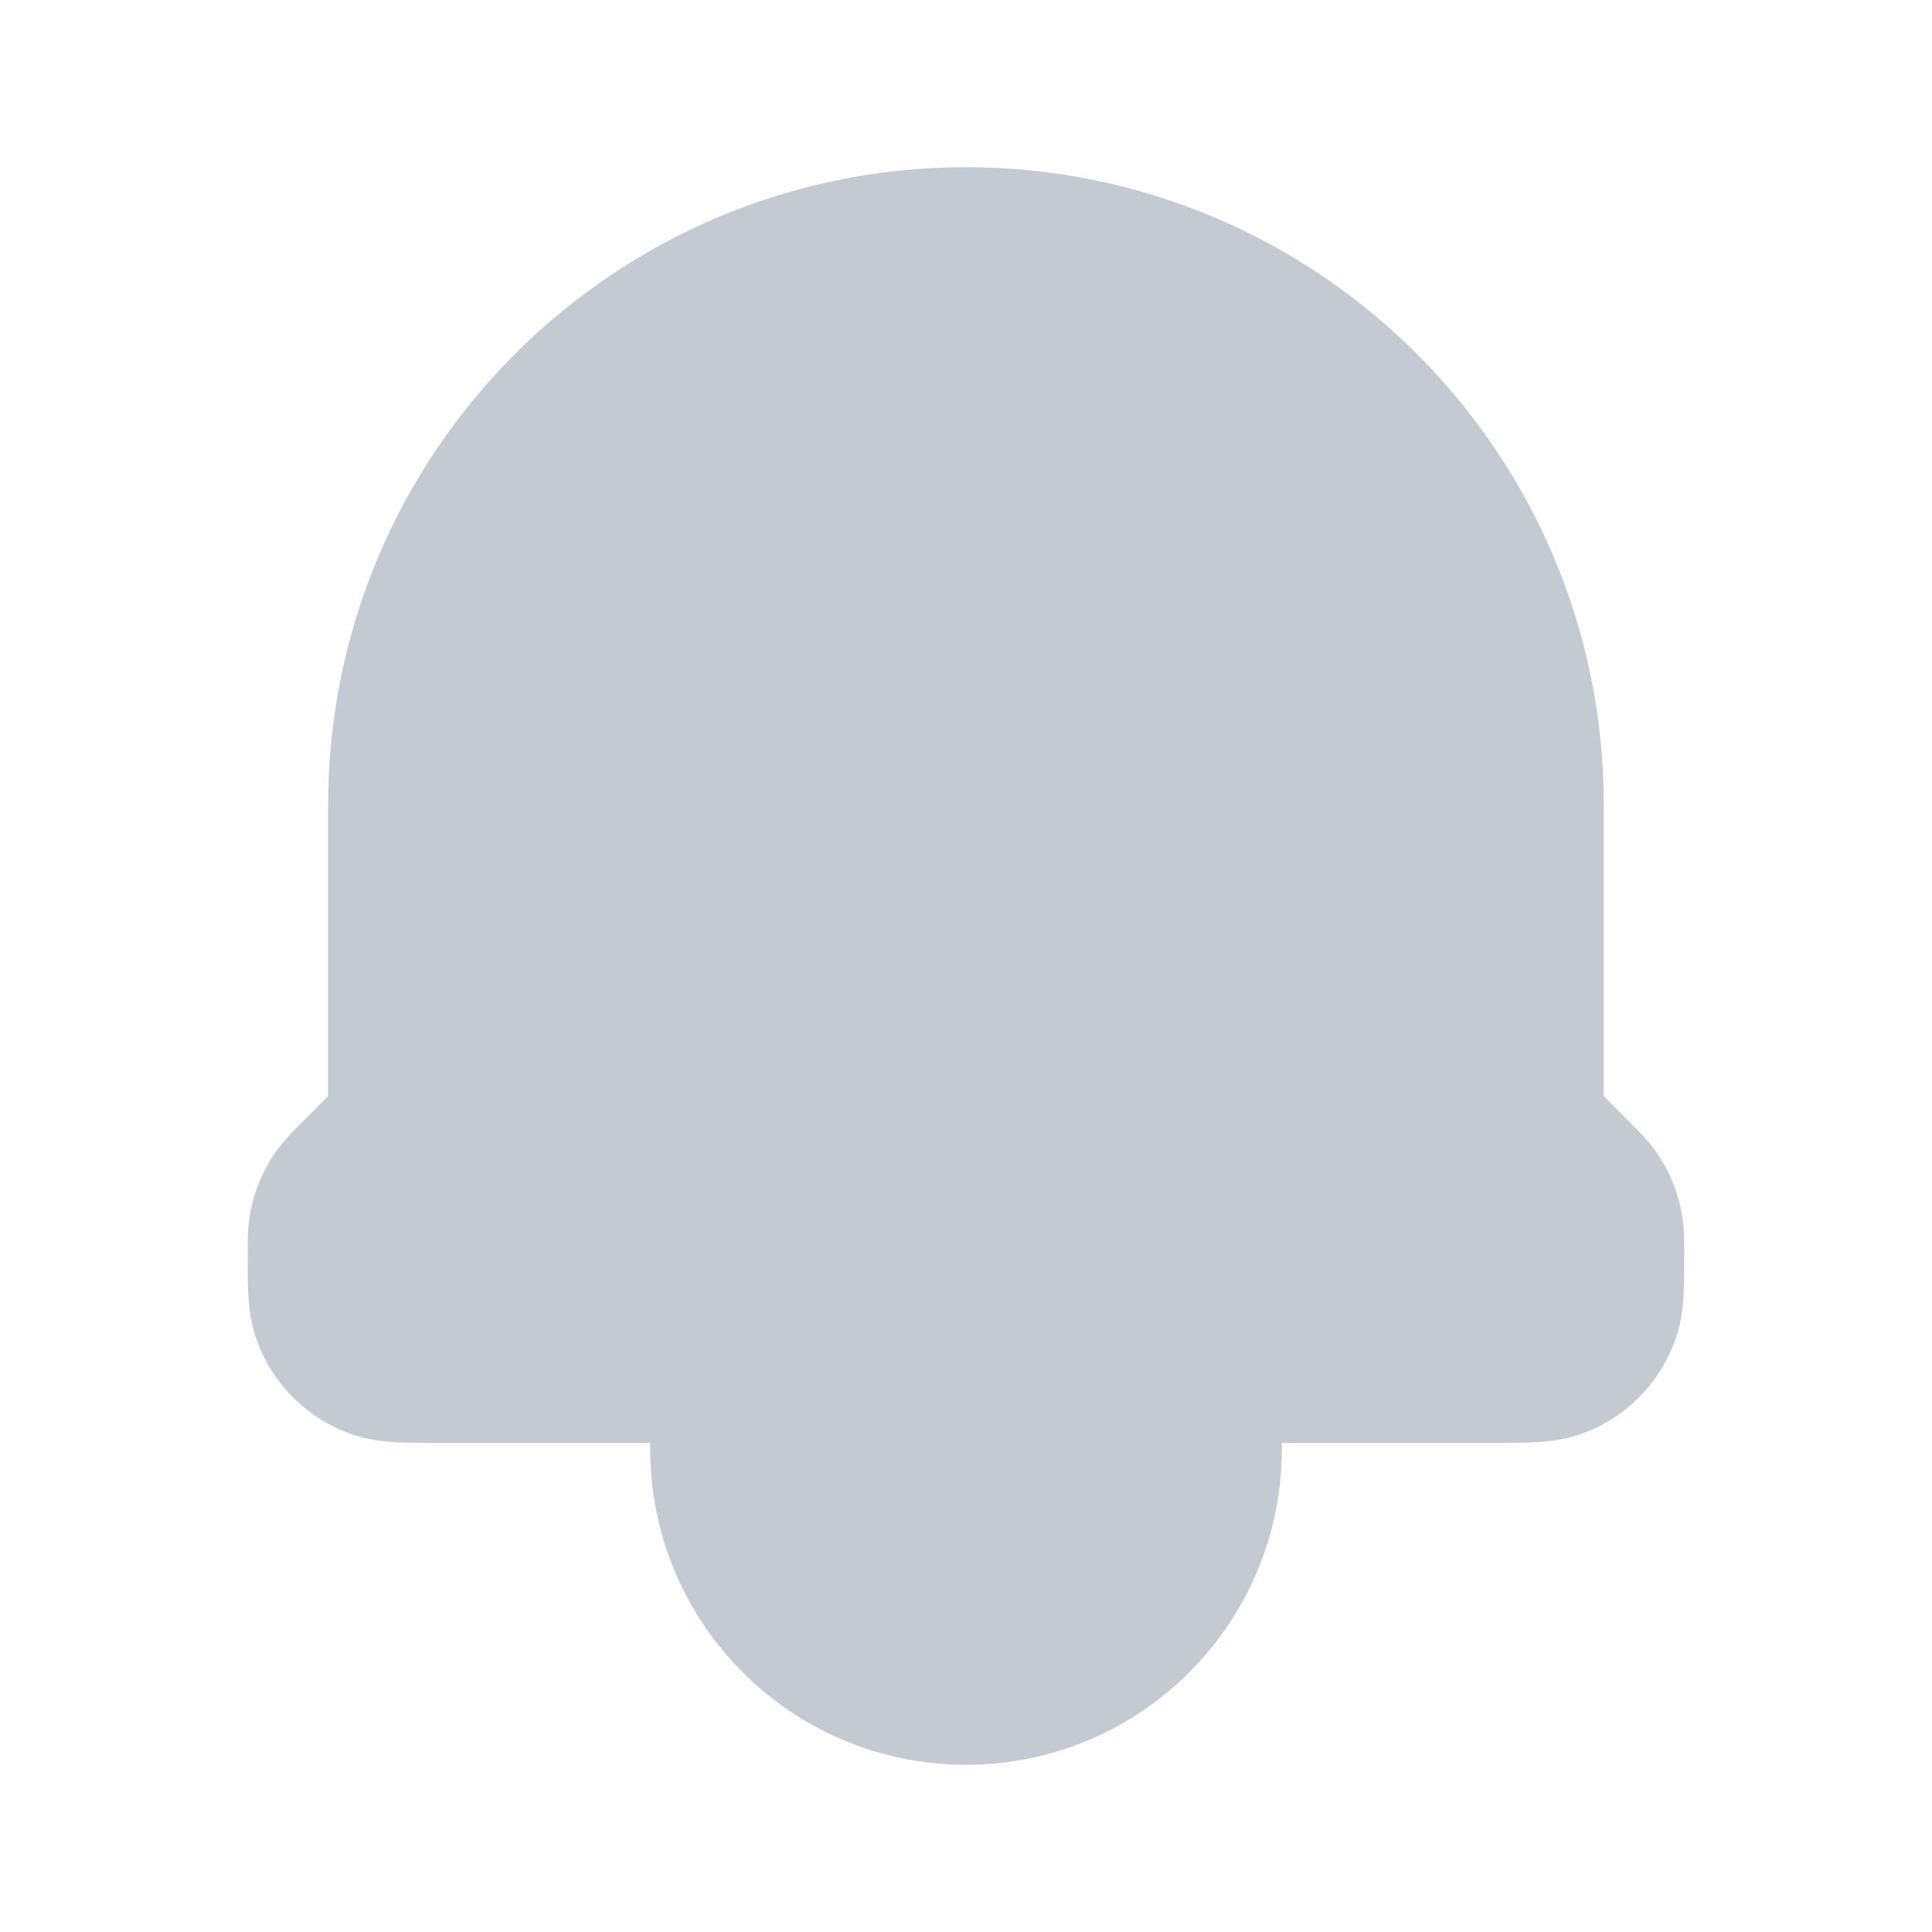
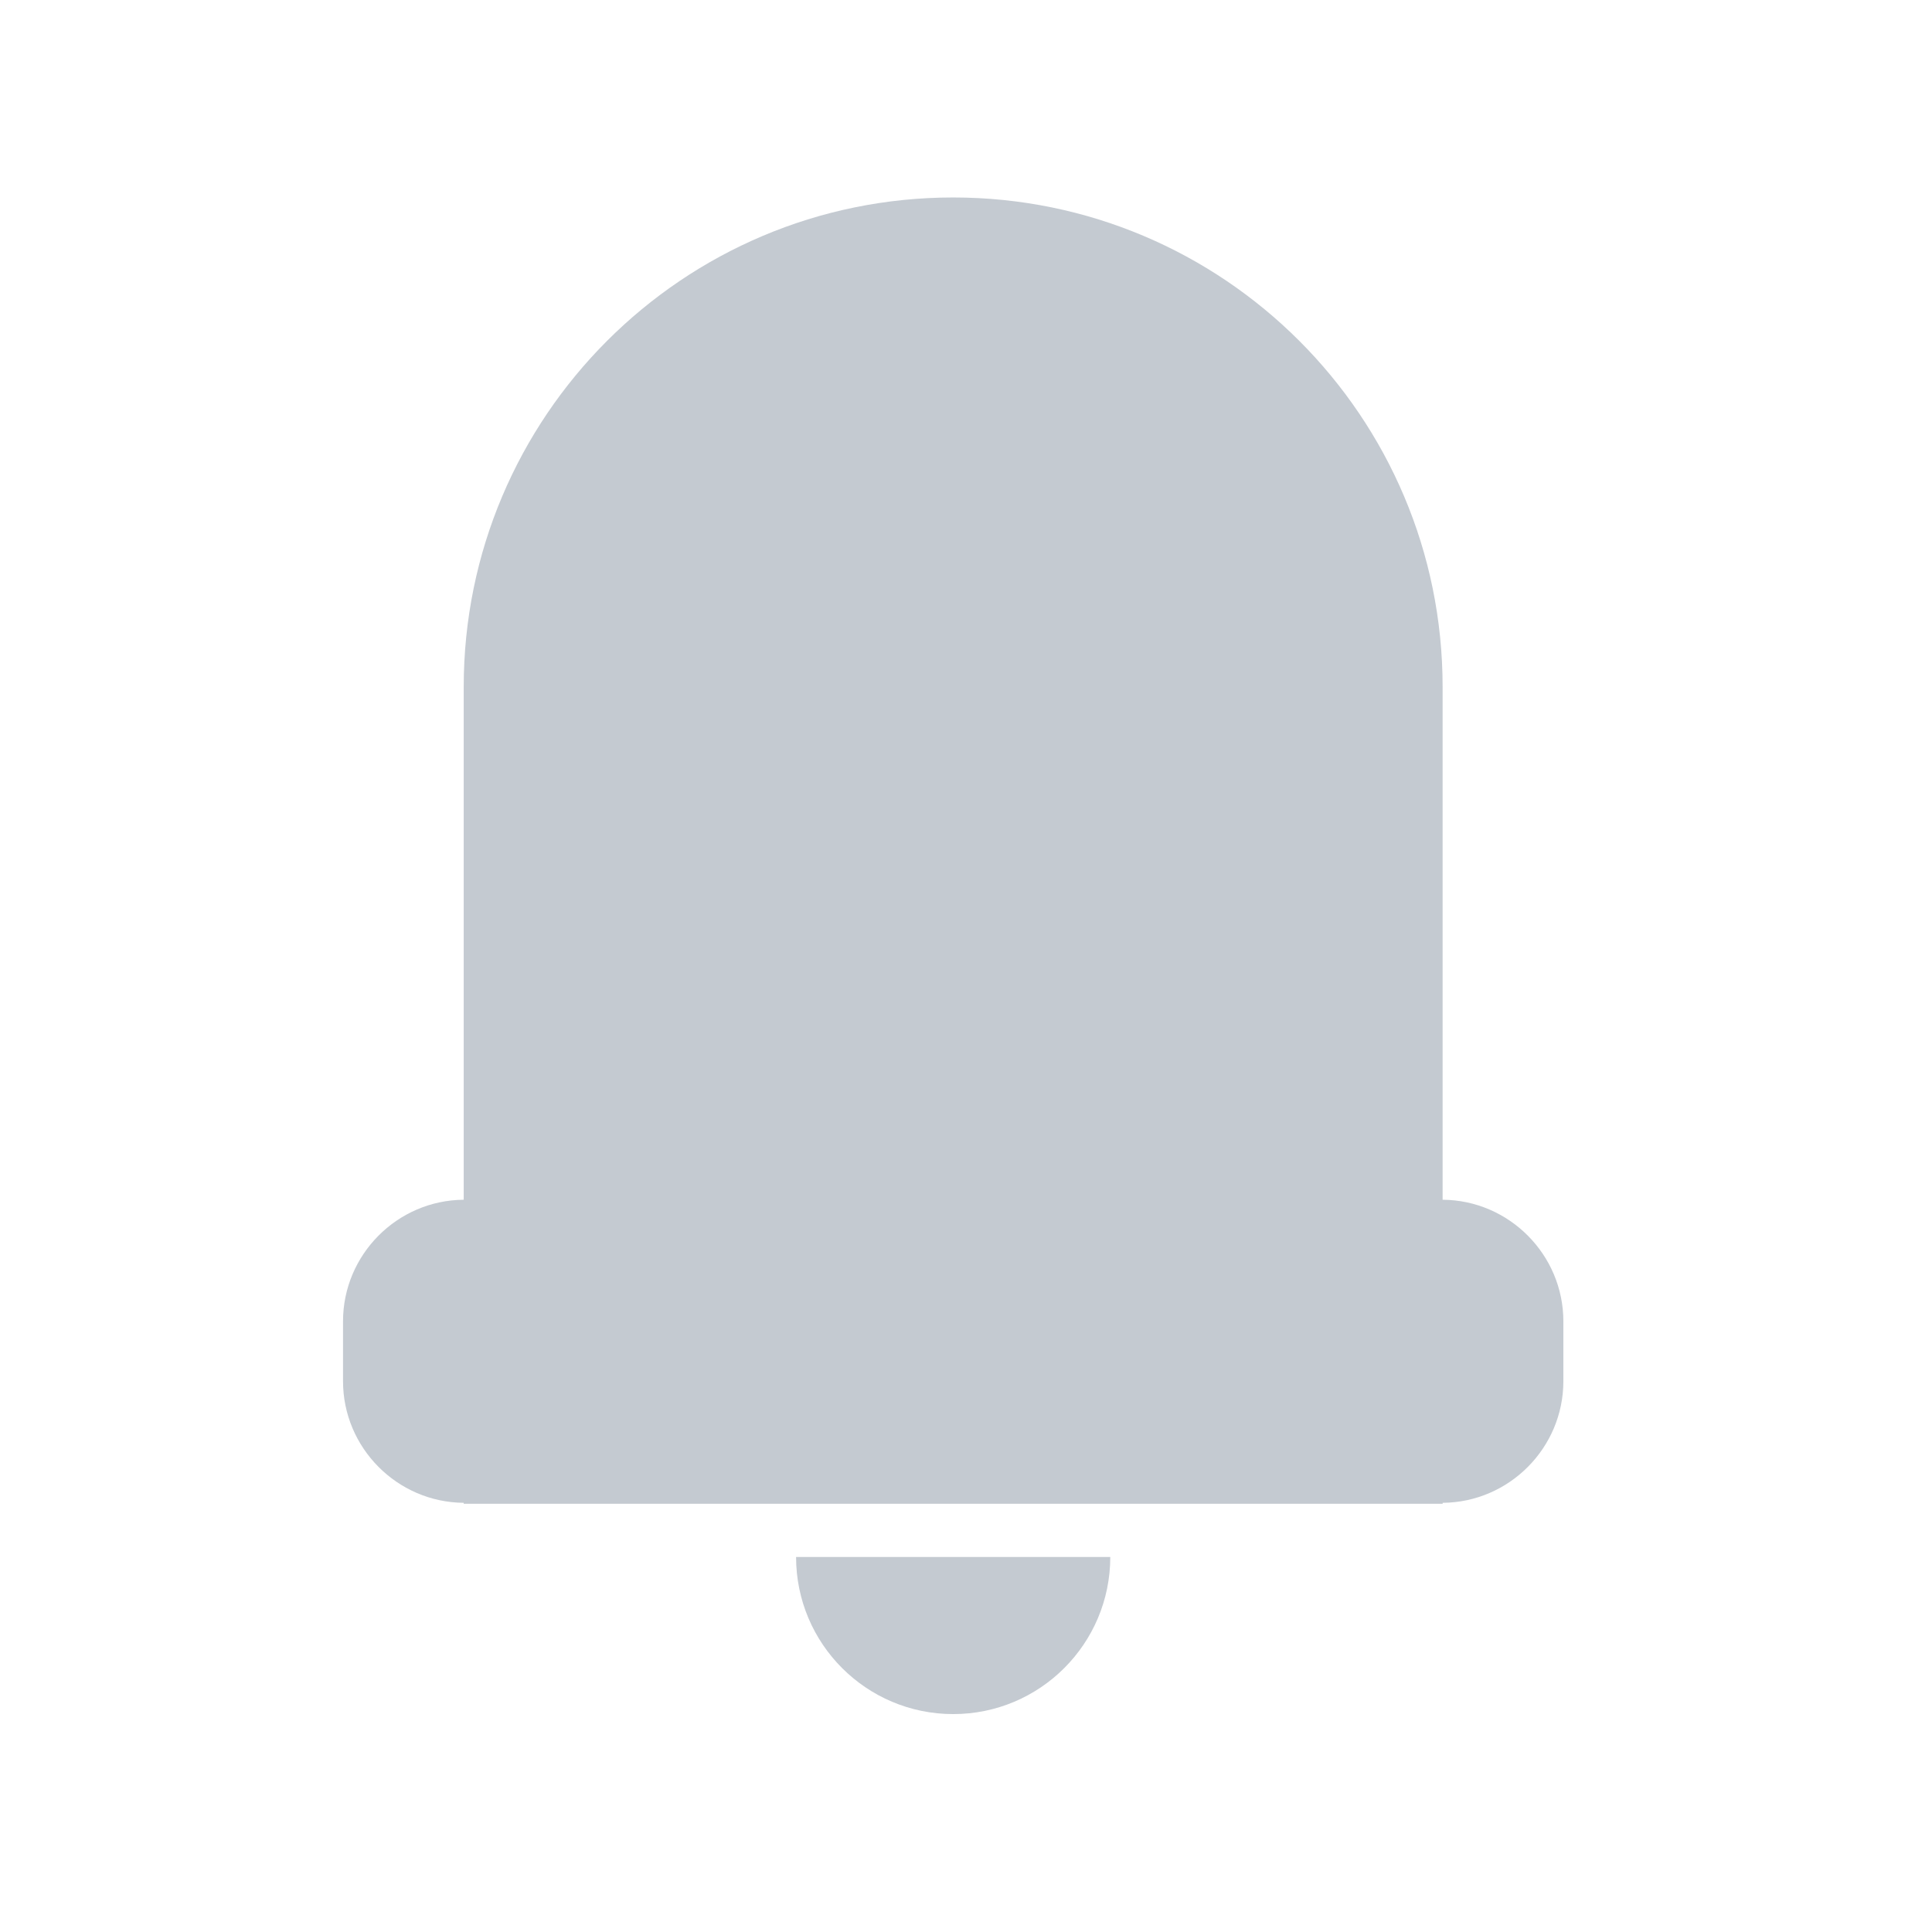
- <svg xmlns="http://www.w3.org/2000/svg" width="26" height="26" viewBox="0 0 26 26" fill="none">
-   <path d="M4.782 15.801L5.204 15.379C5.34 15.243 5.416 15.059 5.416 14.866V10.833C5.416 6.645 8.812 3.25 13 3.25C17.188 3.25 20.583 6.645 20.583 10.833V14.866C20.583 15.059 20.66 15.243 20.796 15.379L21.218 15.801C21.346 15.93 21.412 15.995 21.463 16.067C21.561 16.203 21.625 16.359 21.651 16.523C21.666 16.611 21.666 16.702 21.666 16.885C21.666 17.302 21.666 17.511 21.609 17.68C21.501 18 21.25 18.252 20.93 18.36C20.762 18.417 20.554 18.417 20.139 18.417H16.25V19.5C16.25 21.295 14.795 22.75 13 22.75C11.205 22.75 9.75 21.295 9.75 19.5V18.417H5.86C5.446 18.417 5.238 18.417 5.07 18.36C4.75 18.252 4.498 18 4.39 17.68C4.333 17.511 4.333 17.302 4.333 16.885C4.333 16.702 4.333 16.611 4.347 16.523C4.374 16.359 4.439 16.203 4.536 16.067C4.588 15.995 4.652 15.931 4.782 15.801Z" fill="#C3CAD2" />
-   <path d="M16.25 18.417V19.5C16.25 21.295 14.795 22.75 13 22.75C11.205 22.75 9.75 21.295 9.75 19.5V18.417M16.25 18.417H9.75M16.25 18.417H20.139C20.554 18.417 20.762 18.417 20.93 18.36C21.25 18.252 21.501 18 21.609 17.68C21.666 17.511 21.666 17.302 21.666 16.885C21.666 16.702 21.666 16.611 21.651 16.523C21.625 16.359 21.561 16.203 21.463 16.067C21.412 15.995 21.346 15.93 21.218 15.801L20.796 15.379C20.66 15.243 20.583 15.059 20.583 14.866V10.833C20.583 6.645 17.188 3.25 13 3.25C8.812 3.25 5.416 6.645 5.416 10.833V14.866C5.416 15.059 5.34 15.243 5.204 15.379L4.782 15.801C4.652 15.931 4.588 15.995 4.536 16.067C4.439 16.203 4.374 16.359 4.347 16.523C4.333 16.611 4.333 16.702 4.333 16.885C4.333 17.302 4.333 17.511 4.39 17.68C4.498 18 4.75 18.252 5.07 18.36C5.238 18.417 5.446 18.417 5.86 18.417H9.75" stroke="#C3CAD2" stroke-width="2" stroke-linecap="round" stroke-linejoin="round" />
+ <svg xmlns="http://www.w3.org/2000/svg" width="current" height="current" viewBox="0 0 62 62" fill="none">
+   <path d="M46.295 38.501V22.044C46.295 13.368 39.262 6.337 30.588 6.337C21.914 6.337 14.881 13.37 14.881 22.044V38.501C12.748 38.516 11.008 40.264 11.008 42.402V44.325C11.008 46.461 12.748 48.212 14.881 48.227V48.258H46.297V48.227C48.429 48.212 50.17 46.463 50.17 44.325V42.402C50.17 40.266 48.429 38.516 46.297 38.501H46.295Z" fill="#C4CAD1" />
+   <path d="M35.63 49.965C35.63 52.749 33.373 55.007 30.589 55.007C27.804 55.007 25.547 52.749 25.547 49.965H35.63Z" fill="#C4CAD1" />
</svg>
